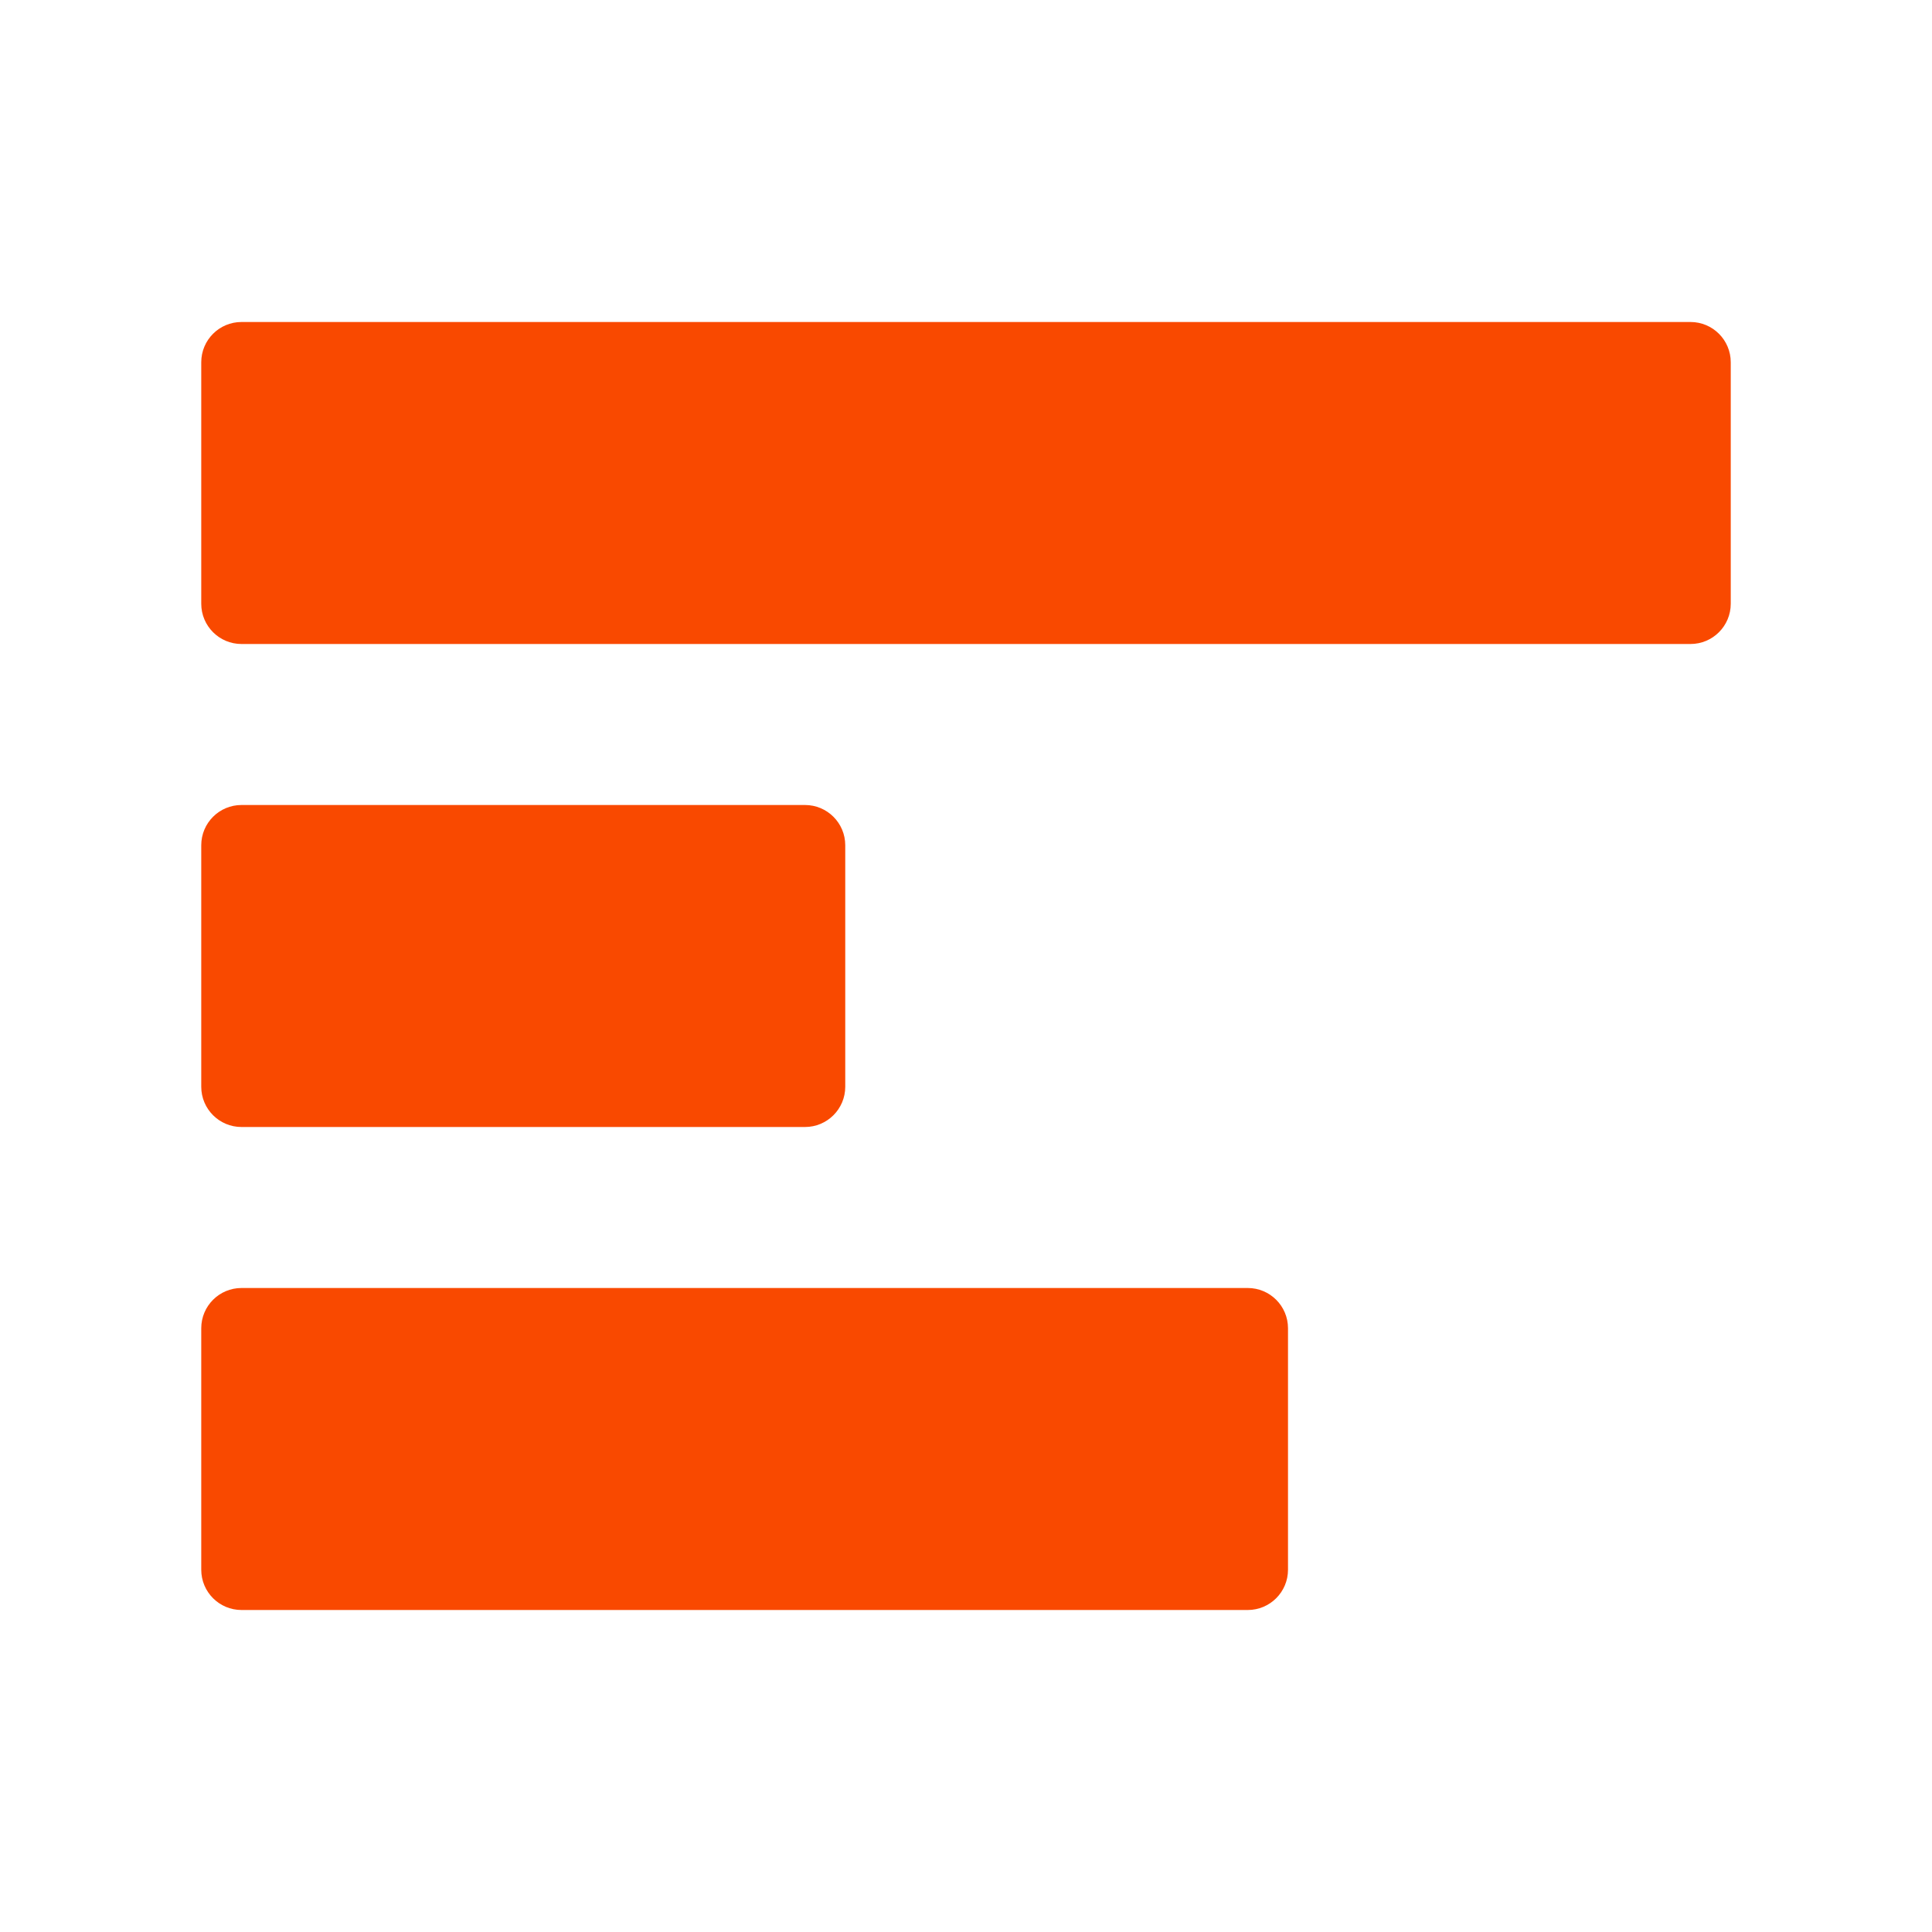
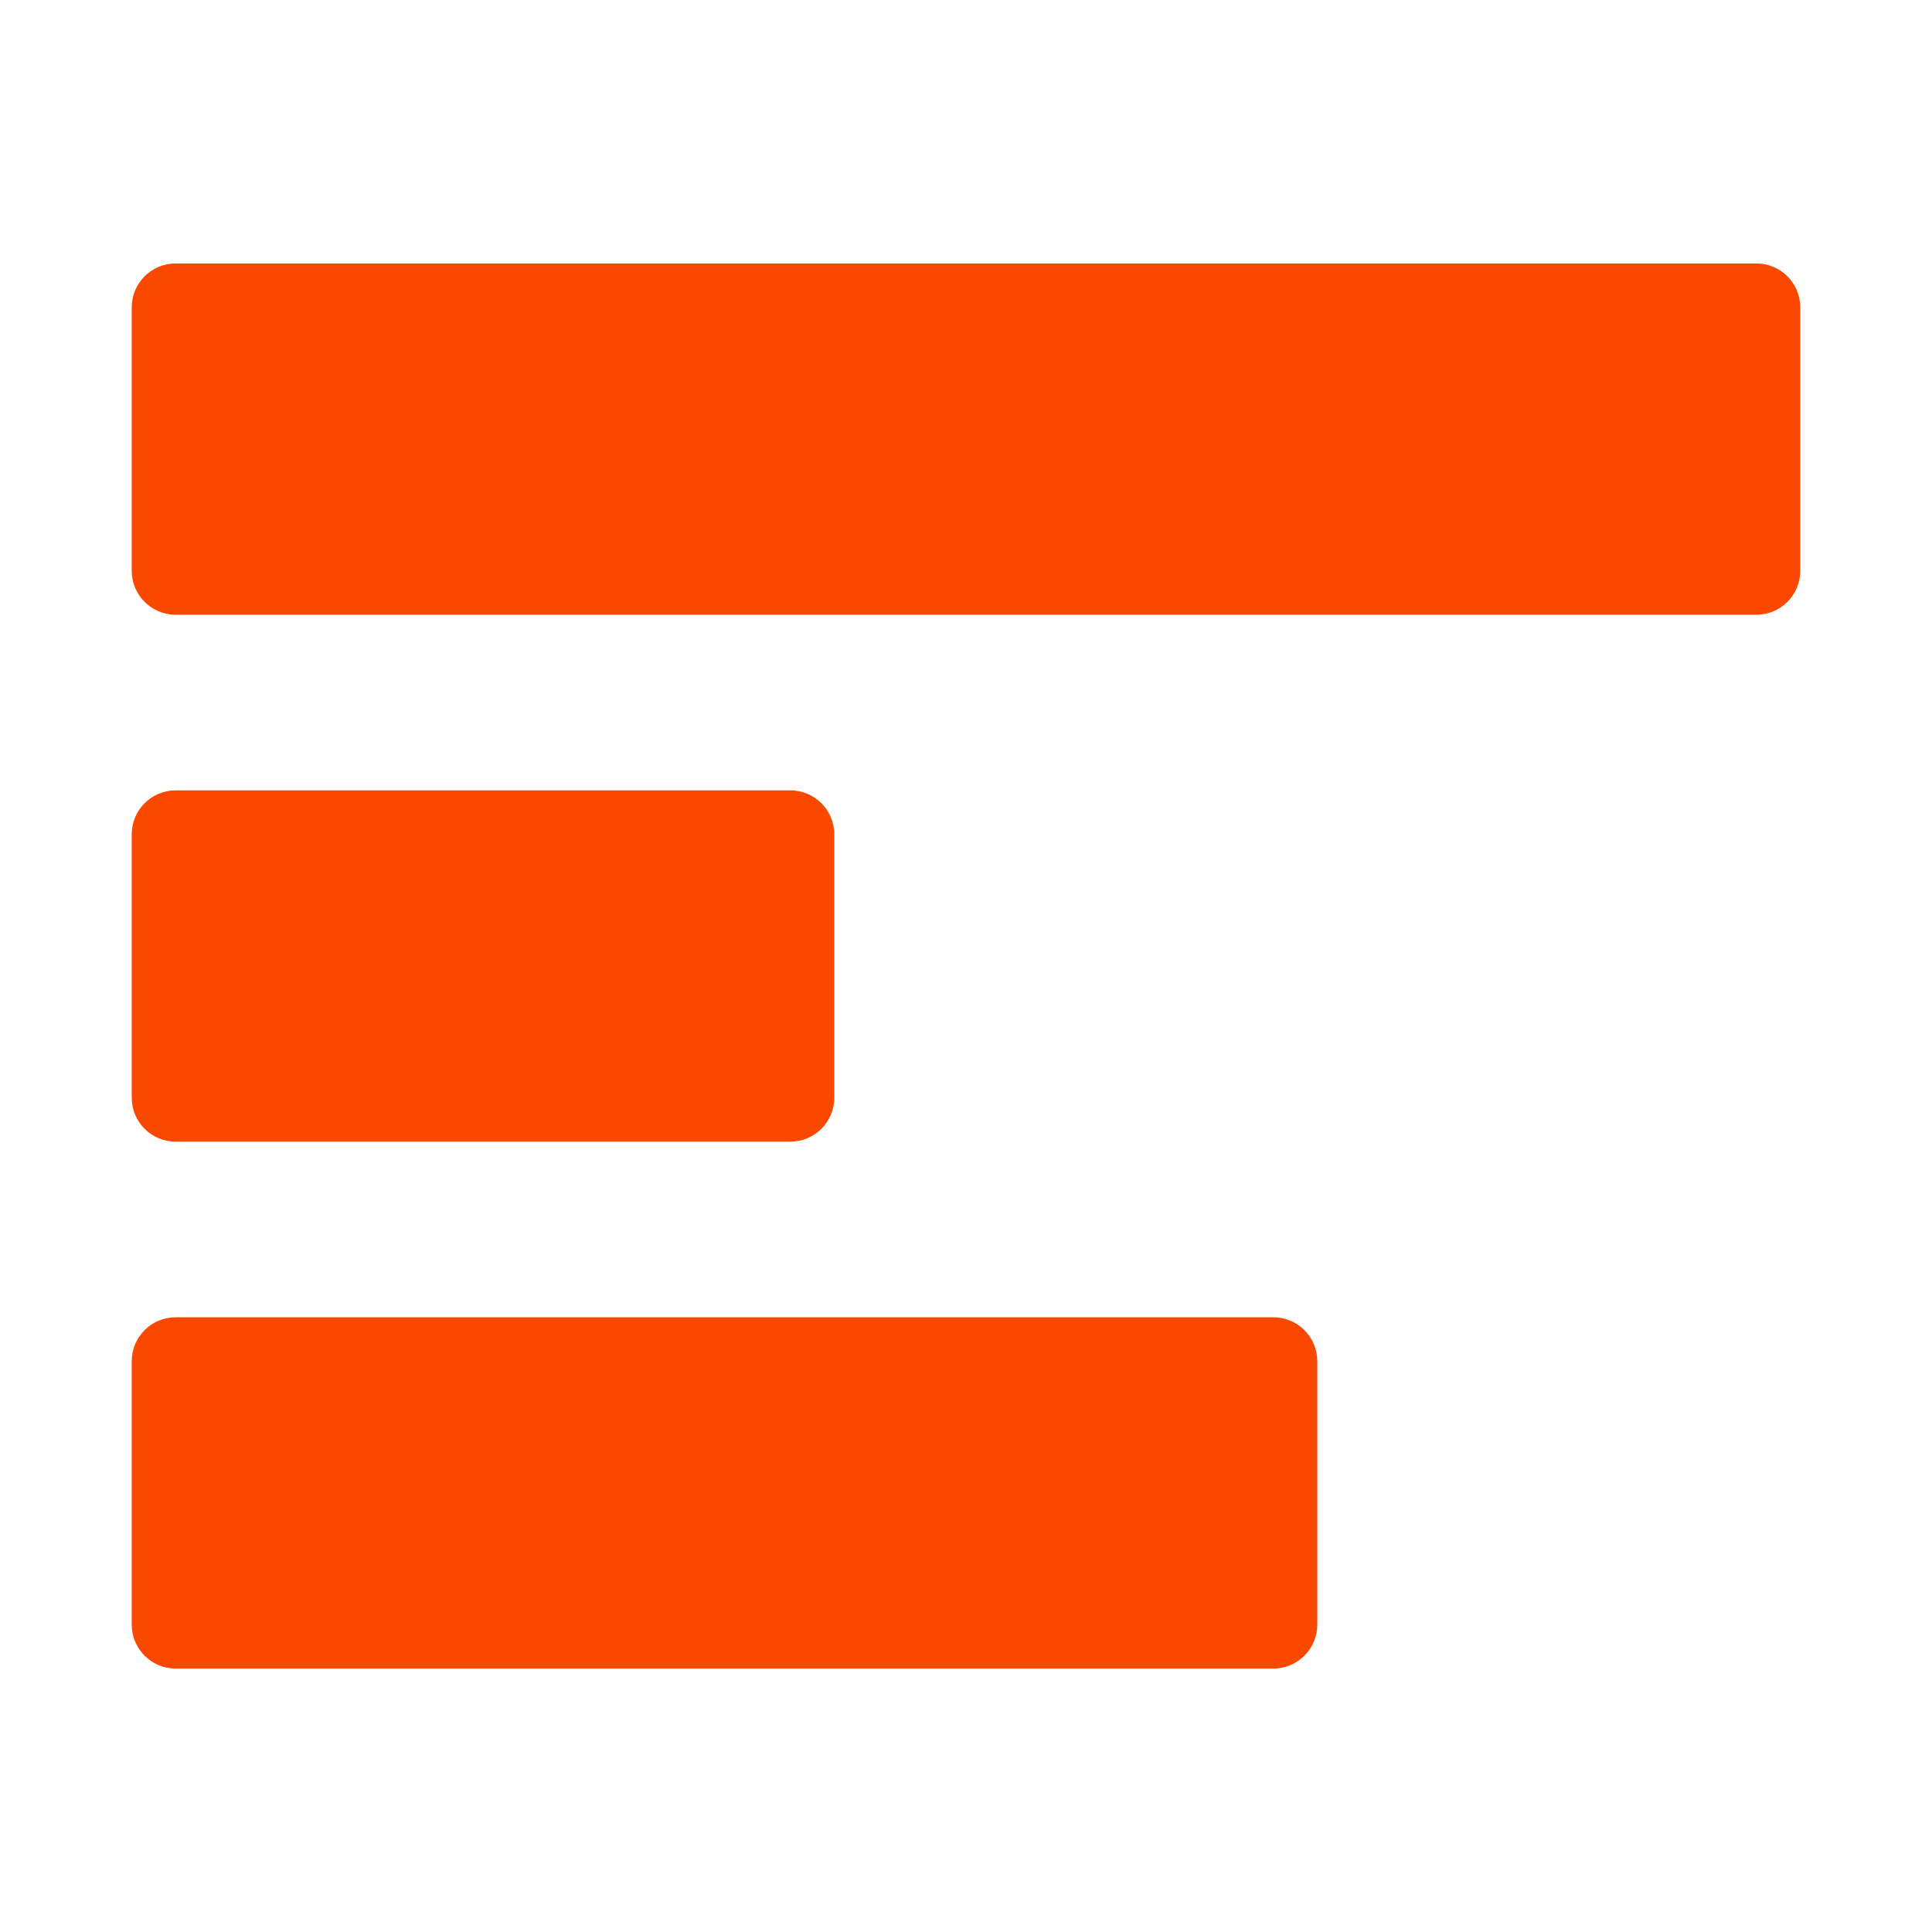
- <svg xmlns="http://www.w3.org/2000/svg" viewBox="0 0 48 48">
+ <svg xmlns="http://www.w3.org/2000/svg" viewBox="2 2 44 44" width="48" height="48">
  <rect x="5" y="8" width="38" height="8" rx="1" fill="#F94900" />
  <rect x="5" y="20" width="16" height="8" rx="1" fill="#F94900" />
  <rect x="5" y="32" width="27" height="8" rx="1" fill="#F94900" />
</svg>
